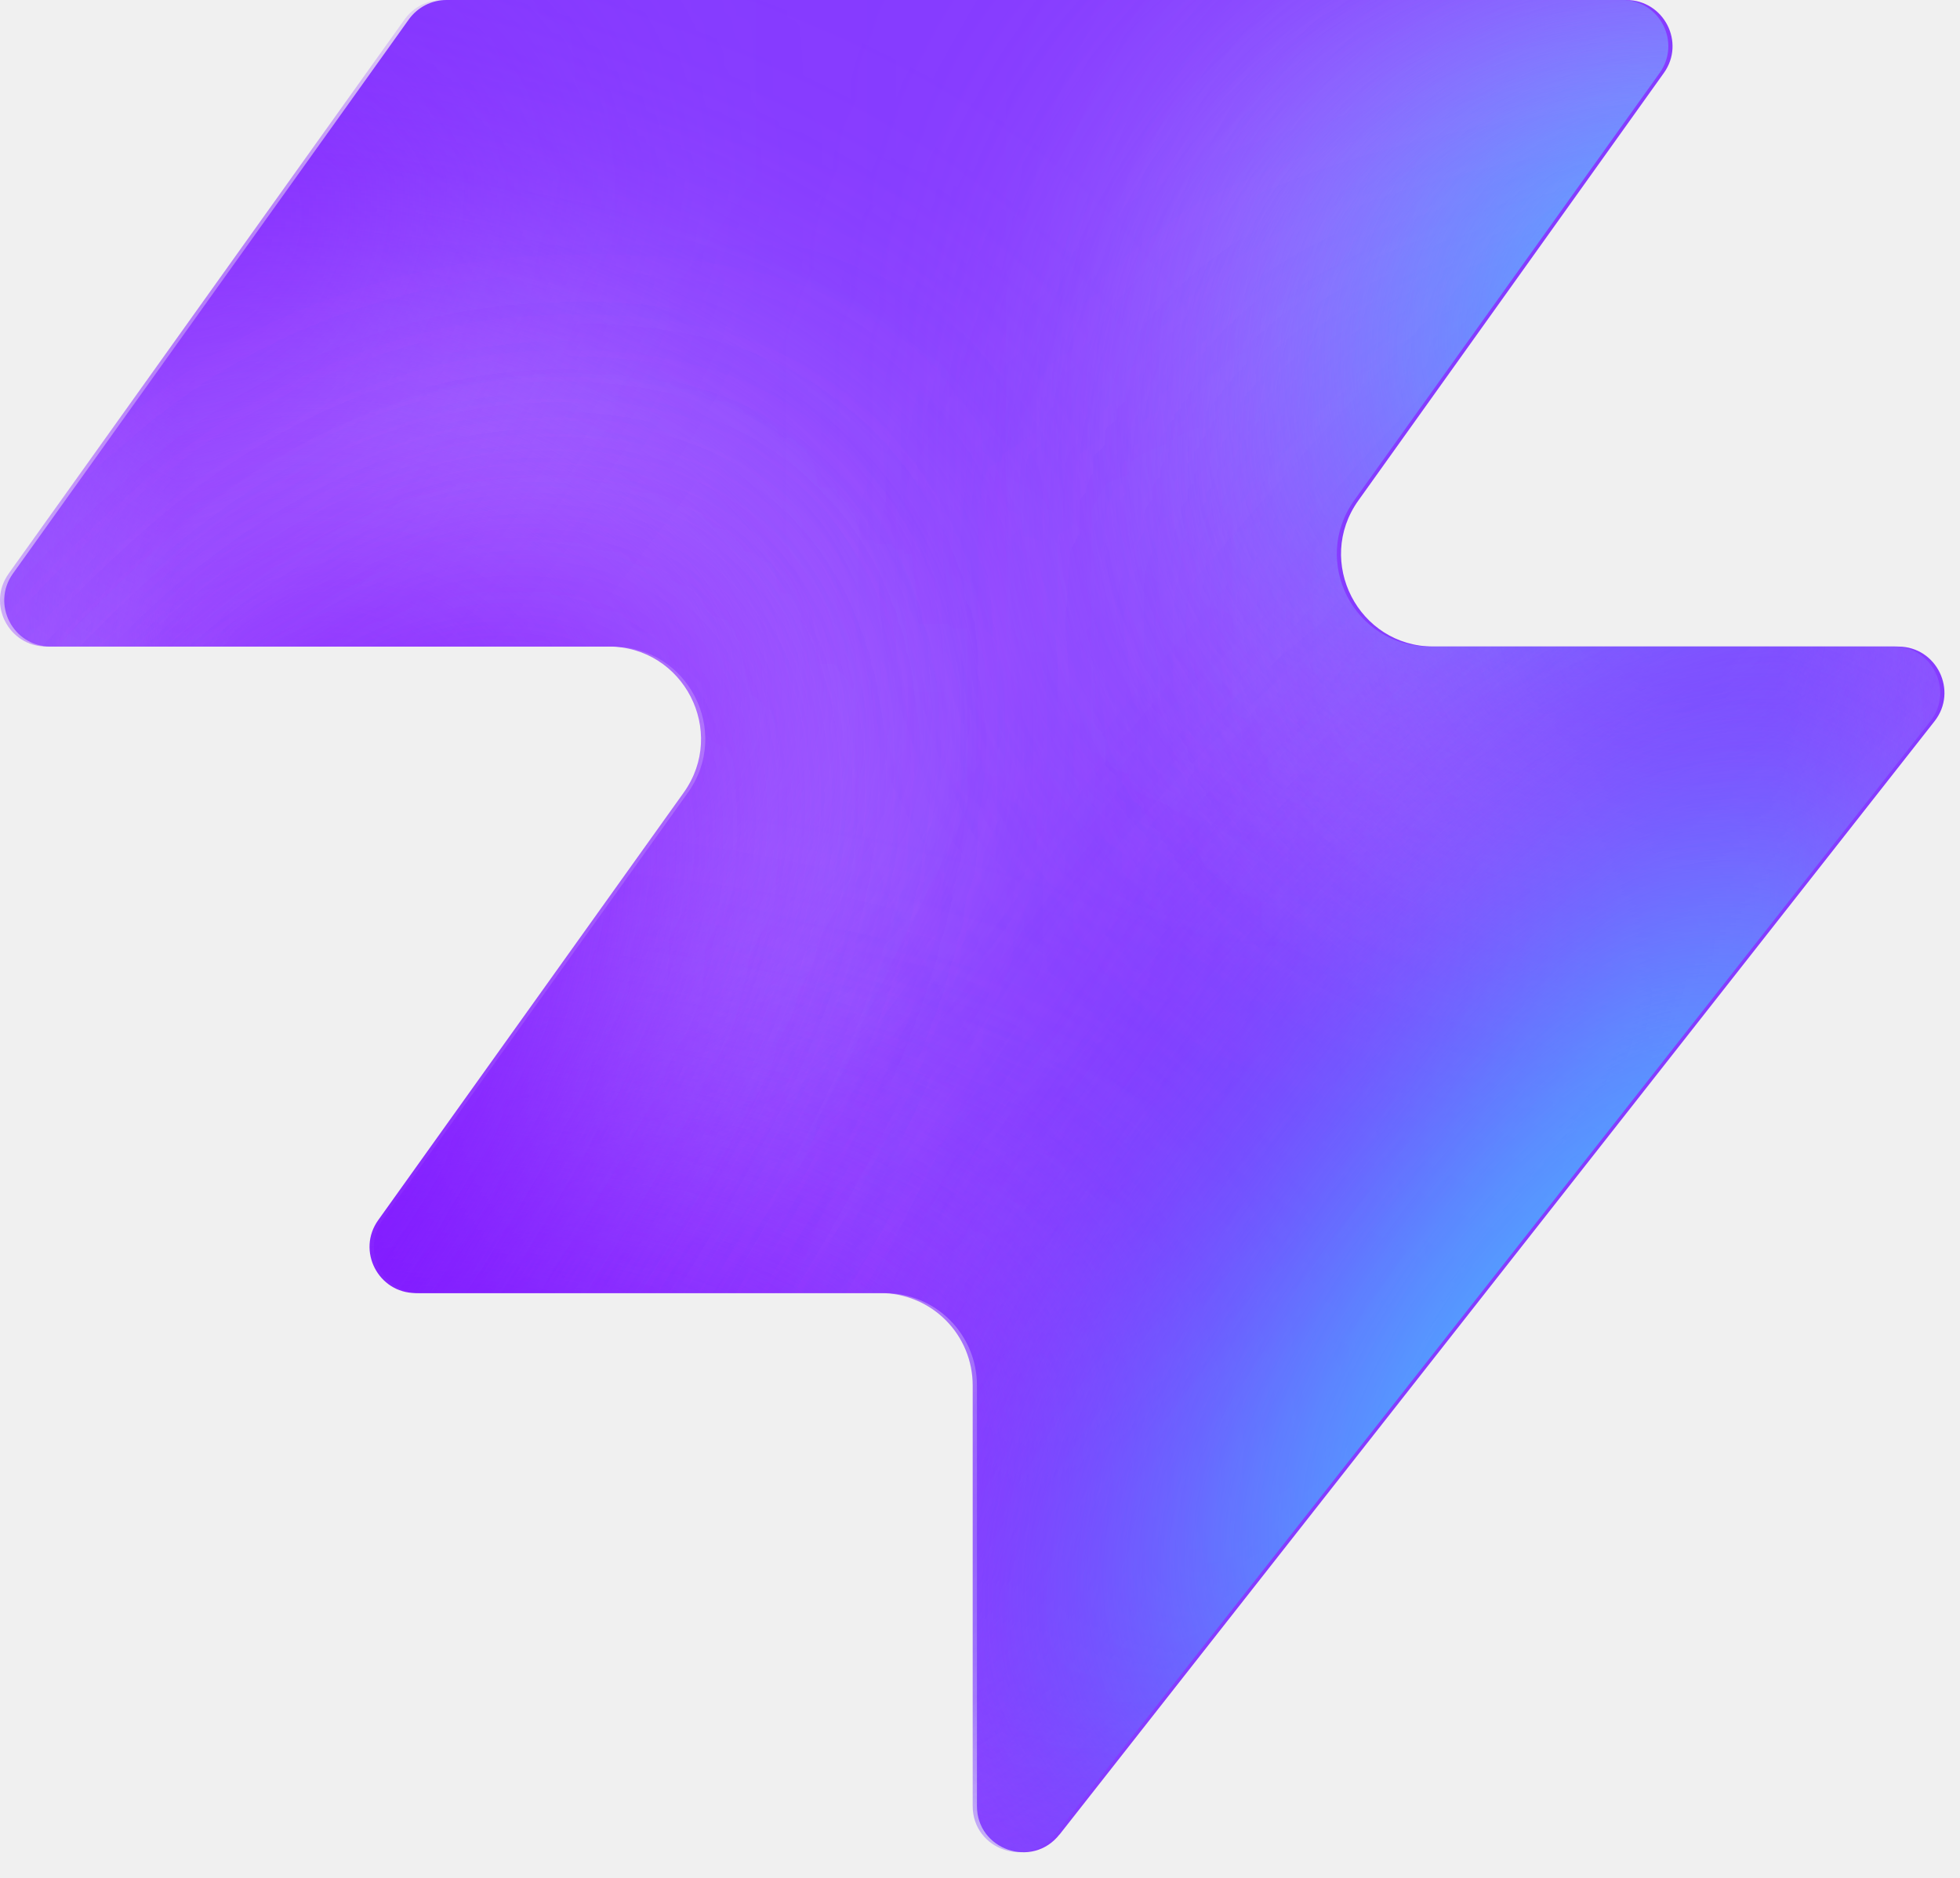
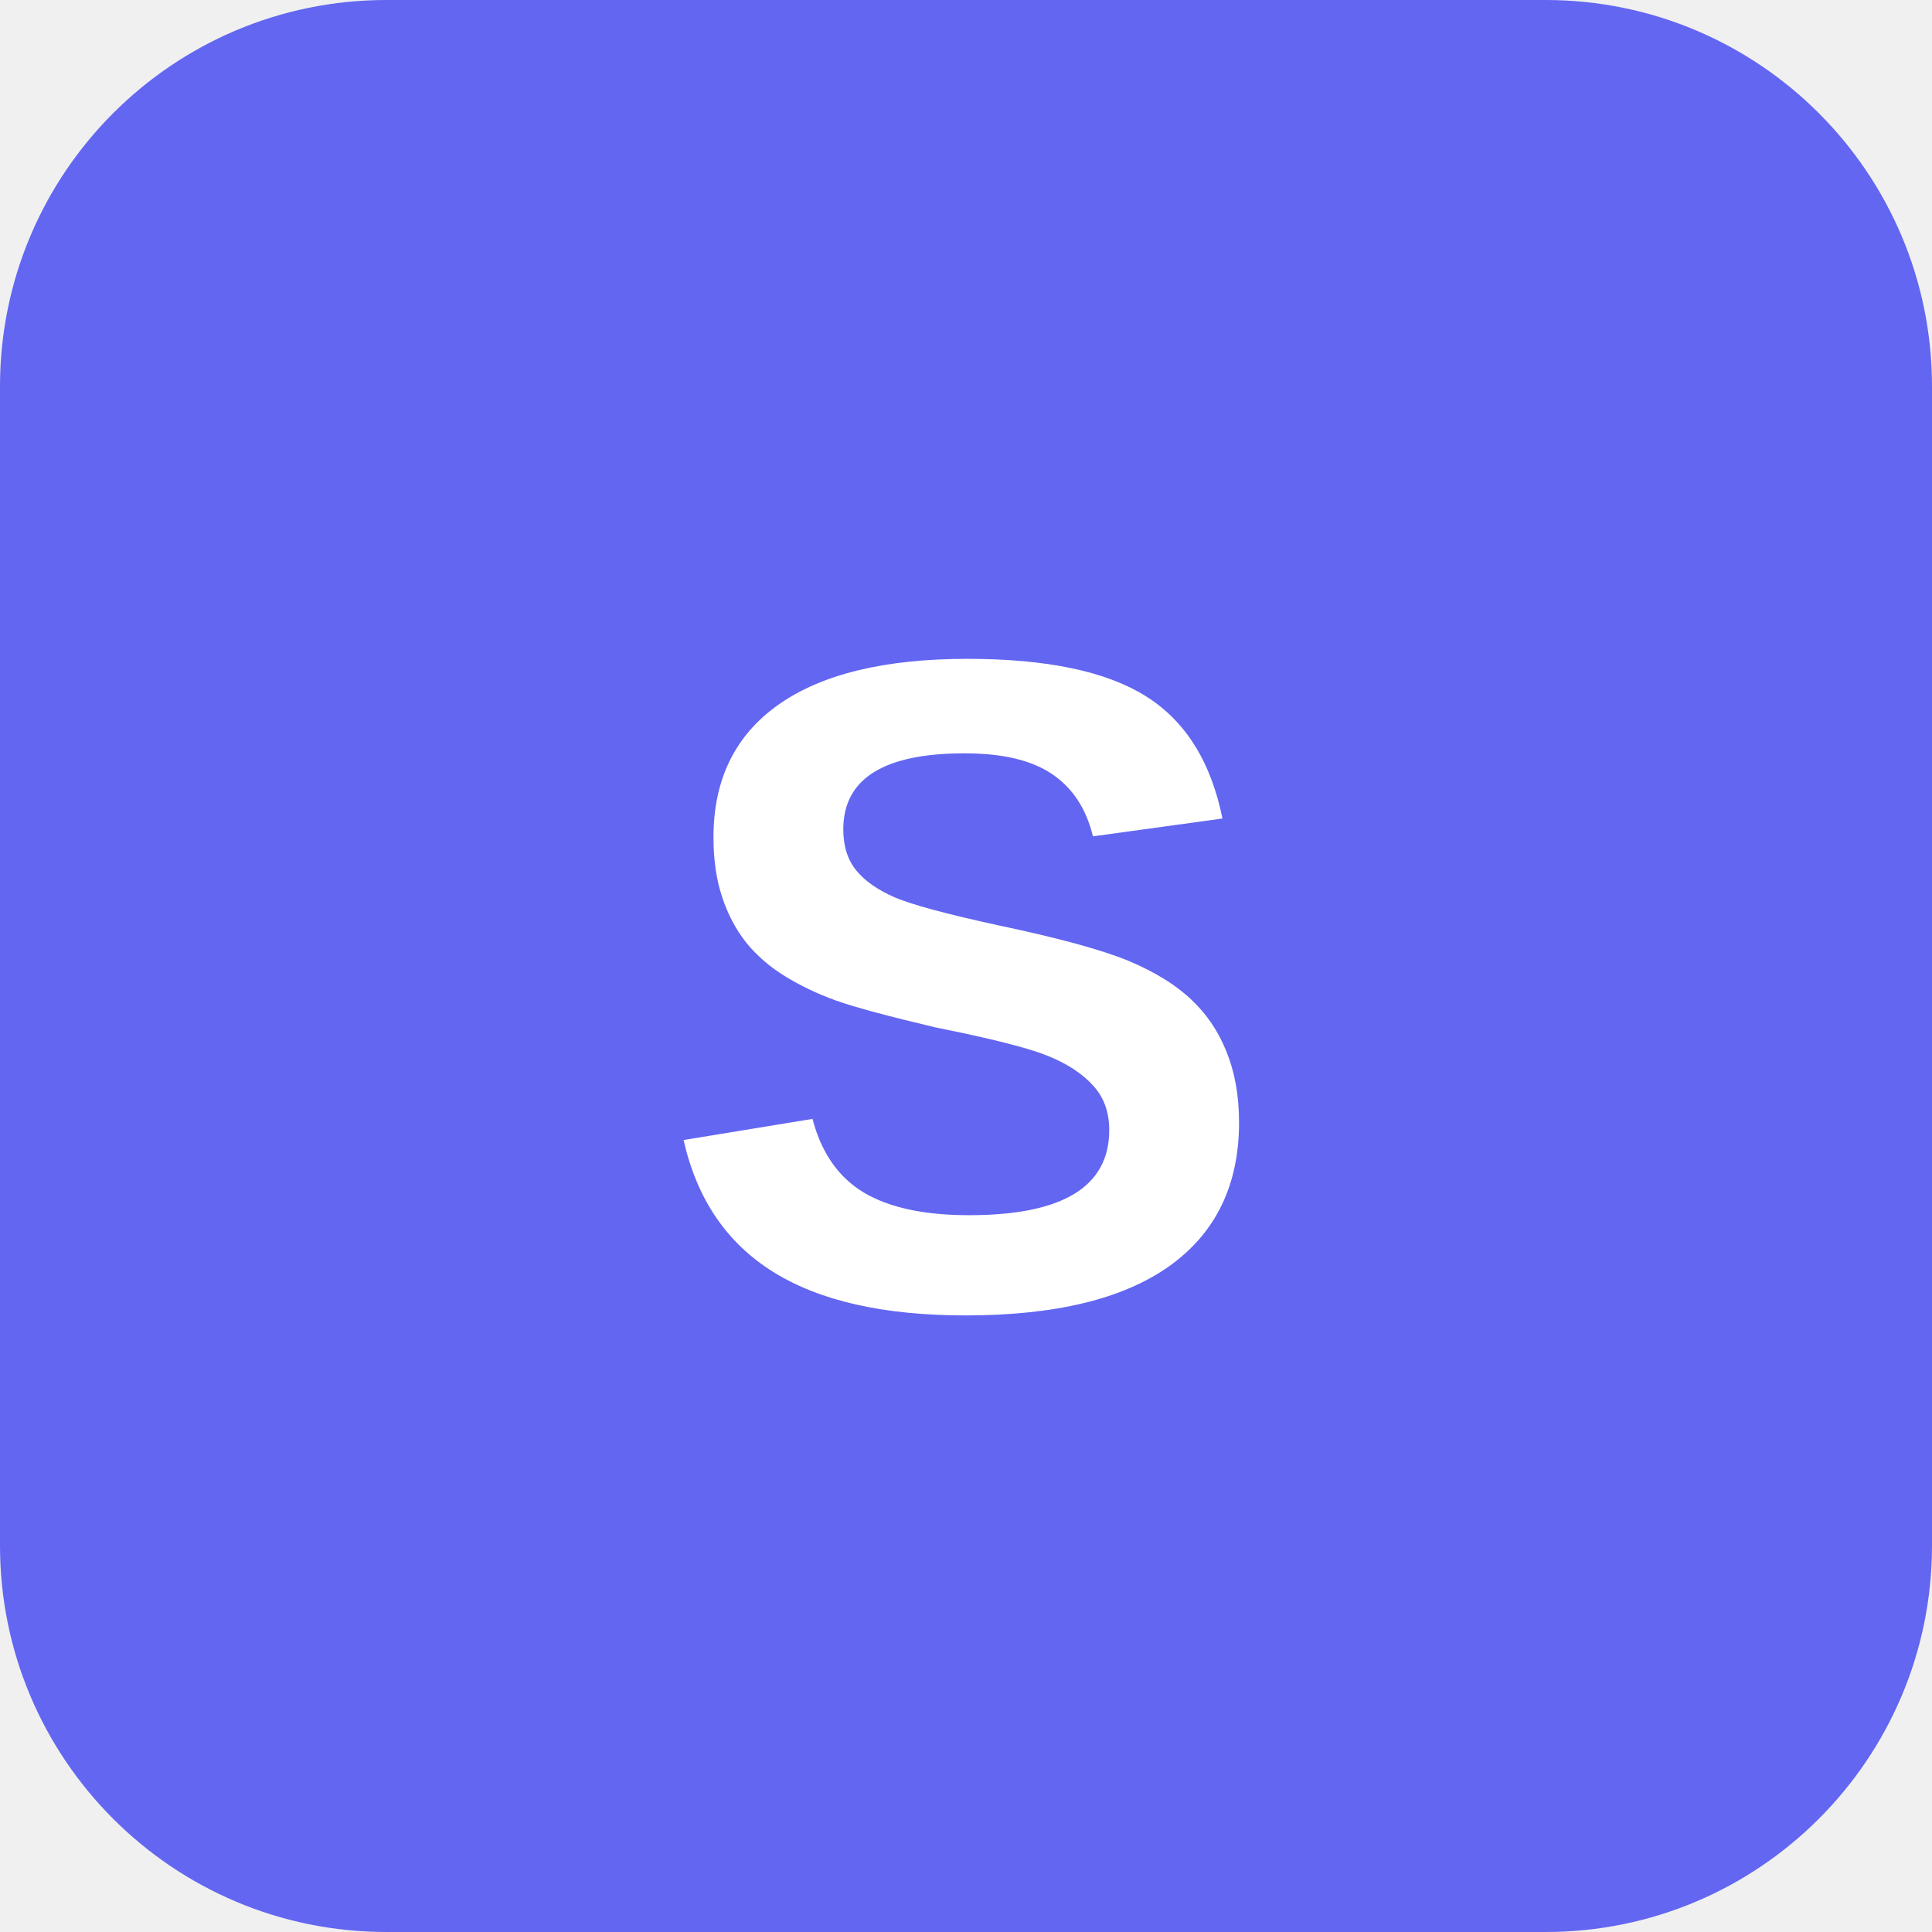
- <svg xmlns="http://www.w3.org/2000/svg" width="48" height="46" fill="none" viewBox="0 0 48 46">
-   <path fill="#863bff" d="M25.946 44.938c-.664.845-2.021.375-2.021-.698V33.937a2.26 2.26 0 0 0-2.262-2.262H10.287c-.92 0-1.456-1.04-.92-1.788l7.48-10.471c1.07-1.497 0-3.578-1.842-3.578H1.237c-.92 0-1.456-1.04-.92-1.788L10.013.474c.214-.297.556-.474.92-.474h28.894c.92 0 1.456 1.04.92 1.788l-7.48 10.471c-1.07 1.498 0 3.579 1.842 3.579h11.377c.943 0 1.473 1.088.89 1.83L25.947 44.94z" style="fill:#863bff;fill:color(display-p3 .525 .23 1);fill-opacity:1" />
-   <mask id="a" width="48" height="46" x="0" y="0" maskUnits="userSpaceOnUse" style="mask-type:alpha">
-     <path fill="#000" d="M25.842 44.938c-.664.844-2.021.375-2.021-.698V33.937a2.26 2.26 0 0 0-2.262-2.262H10.183c-.92 0-1.456-1.04-.92-1.788l7.48-10.471c1.07-1.498 0-3.579-1.842-3.579H1.133c-.92 0-1.456-1.04-.92-1.787L9.91.473c.214-.297.556-.474.92-.474h28.894c.92 0 1.456 1.04.92 1.788l-7.48 10.471c-1.07 1.498 0 3.578 1.842 3.578h11.377c.943 0 1.473 1.088.89 1.832L25.843 44.94z" style="fill:#000;fill-opacity:1" />
-   </mask>
-   <g mask="url(#a)">
-     <g filter="url(#b)">
-       <ellipse cx="5.508" cy="14.704" fill="#ede6ff" rx="5.508" ry="14.704" style="fill:#ede6ff;fill:color(display-p3 .927 .903 1);fill-opacity:1" transform="matrix(.00324 1 1 -.00324 -4.47 31.516)" />
-     </g>
-     <g filter="url(#c)">
-       <ellipse cx="10.399" cy="29.851" fill="#ede6ff" rx="10.399" ry="29.851" style="fill:#ede6ff;fill:color(display-p3 .927 .903 1);fill-opacity:1" transform="matrix(.00324 1 1 -.00324 -39.328 7.883)" />
-     </g>
-     <g filter="url(#d)">
-       <ellipse cx="5.508" cy="30.487" fill="#7e14ff" rx="5.508" ry="30.487" style="fill:#7e14ff;fill:color(display-p3 .492 .077 1);fill-opacity:1" transform="rotate(89.814 -25.913 -14.639)scale(1 -1)" />
-     </g>
-     <g filter="url(#e)">
-       <ellipse cx="5.508" cy="30.599" fill="#7e14ff" rx="5.508" ry="30.599" style="fill:#7e14ff;fill:color(display-p3 .492 .077 1);fill-opacity:1" transform="rotate(89.814 -32.644 -3.334)scale(1 -1)" />
-     </g>
-     <g filter="url(#f)">
-       <ellipse cx="5.508" cy="30.599" fill="#7e14ff" rx="5.508" ry="30.599" style="fill:#7e14ff;fill:color(display-p3 .492 .077 1);fill-opacity:1" transform="matrix(.00324 1 1 -.00324 -34.34 30.47)" />
-     </g>
-     <g filter="url(#g)">
-       <ellipse cx="14.072" cy="22.078" fill="#ede6ff" rx="14.072" ry="22.078" style="fill:#ede6ff;fill:color(display-p3 .927 .903 1);fill-opacity:1" transform="rotate(93.35 24.506 48.493)scale(-1 1)" />
-     </g>
-     <g filter="url(#h)">
-       <ellipse cx="3.47" cy="21.501" fill="#7e14ff" rx="3.47" ry="21.501" style="fill:#7e14ff;fill:color(display-p3 .492 .077 1);fill-opacity:1" transform="rotate(89.009 28.708 47.59)scale(-1 1)" />
-     </g>
-     <g filter="url(#i)">
-       <ellipse cx="3.47" cy="21.501" fill="#7e14ff" rx="3.47" ry="21.501" style="fill:#7e14ff;fill:color(display-p3 .492 .077 1);fill-opacity:1" transform="rotate(89.009 28.708 47.59)scale(-1 1)" />
-     </g>
-     <g filter="url(#j)">
-       <ellipse cx=".387" cy="8.972" fill="#7e14ff" rx="4.407" ry="29.108" style="fill:#7e14ff;fill:color(display-p3 .492 .077 1);fill-opacity:1" transform="rotate(39.51 .387 8.972)" />
-     </g>
-     <g filter="url(#k)">
-       <ellipse cx="47.523" cy="-6.092" fill="#7e14ff" rx="4.407" ry="29.108" style="fill:#7e14ff;fill:color(display-p3 .492 .077 1);fill-opacity:1" transform="rotate(37.892 47.523 -6.092)" />
-     </g>
-     <g filter="url(#l)">
-       <ellipse cx="41.412" cy="6.333" fill="#47bfff" rx="5.971" ry="9.665" style="fill:#47bfff;fill:color(display-p3 .28 .748 1);fill-opacity:1" transform="rotate(37.892 41.412 6.333)" />
-     </g>
-     <g filter="url(#m)">
-       <ellipse cx="-1.879" cy="38.332" fill="#7e14ff" rx="4.407" ry="29.108" style="fill:#7e14ff;fill:color(display-p3 .492 .077 1);fill-opacity:1" transform="rotate(37.892 -1.88 38.332)" />
-     </g>
-     <g filter="url(#n)">
-       <ellipse cx="-1.879" cy="38.332" fill="#7e14ff" rx="4.407" ry="29.108" style="fill:#7e14ff;fill:color(display-p3 .492 .077 1);fill-opacity:1" transform="rotate(37.892 -1.88 38.332)" />
-     </g>
-     <g filter="url(#o)">
-       <ellipse cx="35.651" cy="29.907" fill="#7e14ff" rx="4.407" ry="29.108" style="fill:#7e14ff;fill:color(display-p3 .492 .077 1);fill-opacity:1" transform="rotate(37.892 35.651 29.907)" />
-     </g>
-     <g filter="url(#p)">
-       <ellipse cx="38.418" cy="32.4" fill="#47bfff" rx="5.971" ry="15.297" style="fill:#47bfff;fill:color(display-p3 .28 .748 1);fill-opacity:1" transform="rotate(37.892 38.418 32.4)" />
-     </g>
-   </g>
-   <defs>
-     <filter id="b" width="60.045" height="41.654" x="-19.77" y="16.149" color-interpolation-filters="sRGB" filterUnits="userSpaceOnUse">
-       <feFlood flood-opacity="0" result="BackgroundImageFix" />
-       <feBlend in="SourceGraphic" in2="BackgroundImageFix" result="shape" />
-       <feGaussianBlur result="effect1_foregroundBlur_2002_17158" stdDeviation="7.659" />
-     </filter>
-     <filter id="c" width="90.34" height="51.437" x="-54.613" y="-7.533" color-interpolation-filters="sRGB" filterUnits="userSpaceOnUse">
-       <feFlood flood-opacity="0" result="BackgroundImageFix" />
-       <feBlend in="SourceGraphic" in2="BackgroundImageFix" result="shape" />
-       <feGaussianBlur result="effect1_foregroundBlur_2002_17158" stdDeviation="7.659" />
-     </filter>
-     <filter id="d" width="79.355" height="29.4" x="-49.64" y="2.03" color-interpolation-filters="sRGB" filterUnits="userSpaceOnUse">
-       <feFlood flood-opacity="0" result="BackgroundImageFix" />
-       <feBlend in="SourceGraphic" in2="BackgroundImageFix" result="shape" />
-       <feGaussianBlur result="effect1_foregroundBlur_2002_17158" stdDeviation="4.596" />
-     </filter>
-     <filter id="e" width="79.579" height="29.4" x="-45.045" y="20.029" color-interpolation-filters="sRGB" filterUnits="userSpaceOnUse">
-       <feFlood flood-opacity="0" result="BackgroundImageFix" />
-       <feBlend in="SourceGraphic" in2="BackgroundImageFix" result="shape" />
-       <feGaussianBlur result="effect1_foregroundBlur_2002_17158" stdDeviation="4.596" />
-     </filter>
-     <filter id="f" width="79.579" height="29.4" x="-43.513" y="21.178" color-interpolation-filters="sRGB" filterUnits="userSpaceOnUse">
-       <feFlood flood-opacity="0" result="BackgroundImageFix" />
-       <feBlend in="SourceGraphic" in2="BackgroundImageFix" result="shape" />
-       <feGaussianBlur result="effect1_foregroundBlur_2002_17158" stdDeviation="4.596" />
-     </filter>
-     <filter id="g" width="74.749" height="58.852" x="15.756" y="-17.901" color-interpolation-filters="sRGB" filterUnits="userSpaceOnUse">
-       <feFlood flood-opacity="0" result="BackgroundImageFix" />
-       <feBlend in="SourceGraphic" in2="BackgroundImageFix" result="shape" />
-       <feGaussianBlur result="effect1_foregroundBlur_2002_17158" stdDeviation="7.659" />
-     </filter>
-     <filter id="h" width="61.377" height="25.362" x="23.548" y="2.284" color-interpolation-filters="sRGB" filterUnits="userSpaceOnUse">
-       <feFlood flood-opacity="0" result="BackgroundImageFix" />
-       <feBlend in="SourceGraphic" in2="BackgroundImageFix" result="shape" />
-       <feGaussianBlur result="effect1_foregroundBlur_2002_17158" stdDeviation="4.596" />
-     </filter>
-     <filter id="i" width="61.377" height="25.362" x="23.548" y="2.284" color-interpolation-filters="sRGB" filterUnits="userSpaceOnUse">
-       <feFlood flood-opacity="0" result="BackgroundImageFix" />
-       <feBlend in="SourceGraphic" in2="BackgroundImageFix" result="shape" />
-       <feGaussianBlur result="effect1_foregroundBlur_2002_17158" stdDeviation="4.596" />
-     </filter>
-     <filter id="j" width="56.045" height="63.649" x="-27.636" y="-22.853" color-interpolation-filters="sRGB" filterUnits="userSpaceOnUse">
-       <feFlood flood-opacity="0" result="BackgroundImageFix" />
-       <feBlend in="SourceGraphic" in2="BackgroundImageFix" result="shape" />
-       <feGaussianBlur result="effect1_foregroundBlur_2002_17158" stdDeviation="4.596" />
-     </filter>
-     <filter id="k" width="54.814" height="64.646" x="20.116" y="-38.415" color-interpolation-filters="sRGB" filterUnits="userSpaceOnUse">
-       <feFlood flood-opacity="0" result="BackgroundImageFix" />
-       <feBlend in="SourceGraphic" in2="BackgroundImageFix" result="shape" />
-       <feGaussianBlur result="effect1_foregroundBlur_2002_17158" stdDeviation="4.596" />
-     </filter>
-     <filter id="l" width="33.541" height="35.313" x="24.641" y="-11.323" color-interpolation-filters="sRGB" filterUnits="userSpaceOnUse">
-       <feFlood flood-opacity="0" result="BackgroundImageFix" />
-       <feBlend in="SourceGraphic" in2="BackgroundImageFix" result="shape" />
-       <feGaussianBlur result="effect1_foregroundBlur_2002_17158" stdDeviation="4.596" />
-     </filter>
-     <filter id="m" width="54.814" height="64.646" x="-29.286" y="6.009" color-interpolation-filters="sRGB" filterUnits="userSpaceOnUse">
-       <feFlood flood-opacity="0" result="BackgroundImageFix" />
-       <feBlend in="SourceGraphic" in2="BackgroundImageFix" result="shape" />
-       <feGaussianBlur result="effect1_foregroundBlur_2002_17158" stdDeviation="4.596" />
-     </filter>
-     <filter id="n" width="54.814" height="64.646" x="-29.286" y="6.009" color-interpolation-filters="sRGB" filterUnits="userSpaceOnUse">
-       <feFlood flood-opacity="0" result="BackgroundImageFix" />
-       <feBlend in="SourceGraphic" in2="BackgroundImageFix" result="shape" />
-       <feGaussianBlur result="effect1_foregroundBlur_2002_17158" stdDeviation="4.596" />
-     </filter>
-     <filter id="o" width="54.814" height="64.646" x="8.244" y="-2.416" color-interpolation-filters="sRGB" filterUnits="userSpaceOnUse">
-       <feFlood flood-opacity="0" result="BackgroundImageFix" />
-       <feBlend in="SourceGraphic" in2="BackgroundImageFix" result="shape" />
-       <feGaussianBlur result="effect1_foregroundBlur_2002_17158" stdDeviation="4.596" />
-     </filter>
-     <filter id="p" width="39.409" height="43.623" x="18.713" y="10.588" color-interpolation-filters="sRGB" filterUnits="userSpaceOnUse">
-       <feFlood flood-opacity="0" result="BackgroundImageFix" />
-       <feBlend in="SourceGraphic" in2="BackgroundImageFix" result="shape" />
-       <feGaussianBlur result="effect1_foregroundBlur_2002_17158" stdDeviation="4.596" />
-     </filter>
-   </defs>
+ <svg xmlns="http://www.w3.org/2000/svg" viewBox="0 0 100 100">
+   <rect width="100" height="100" rx="20" fill="#6366f1" />
+   <text x="50%" y="54%" dominant-baseline="middle" text-anchor="middle" font-size="48" fill="white" font-family="Arial" font-weight="bold">
+     S
+   </text>
</svg>
